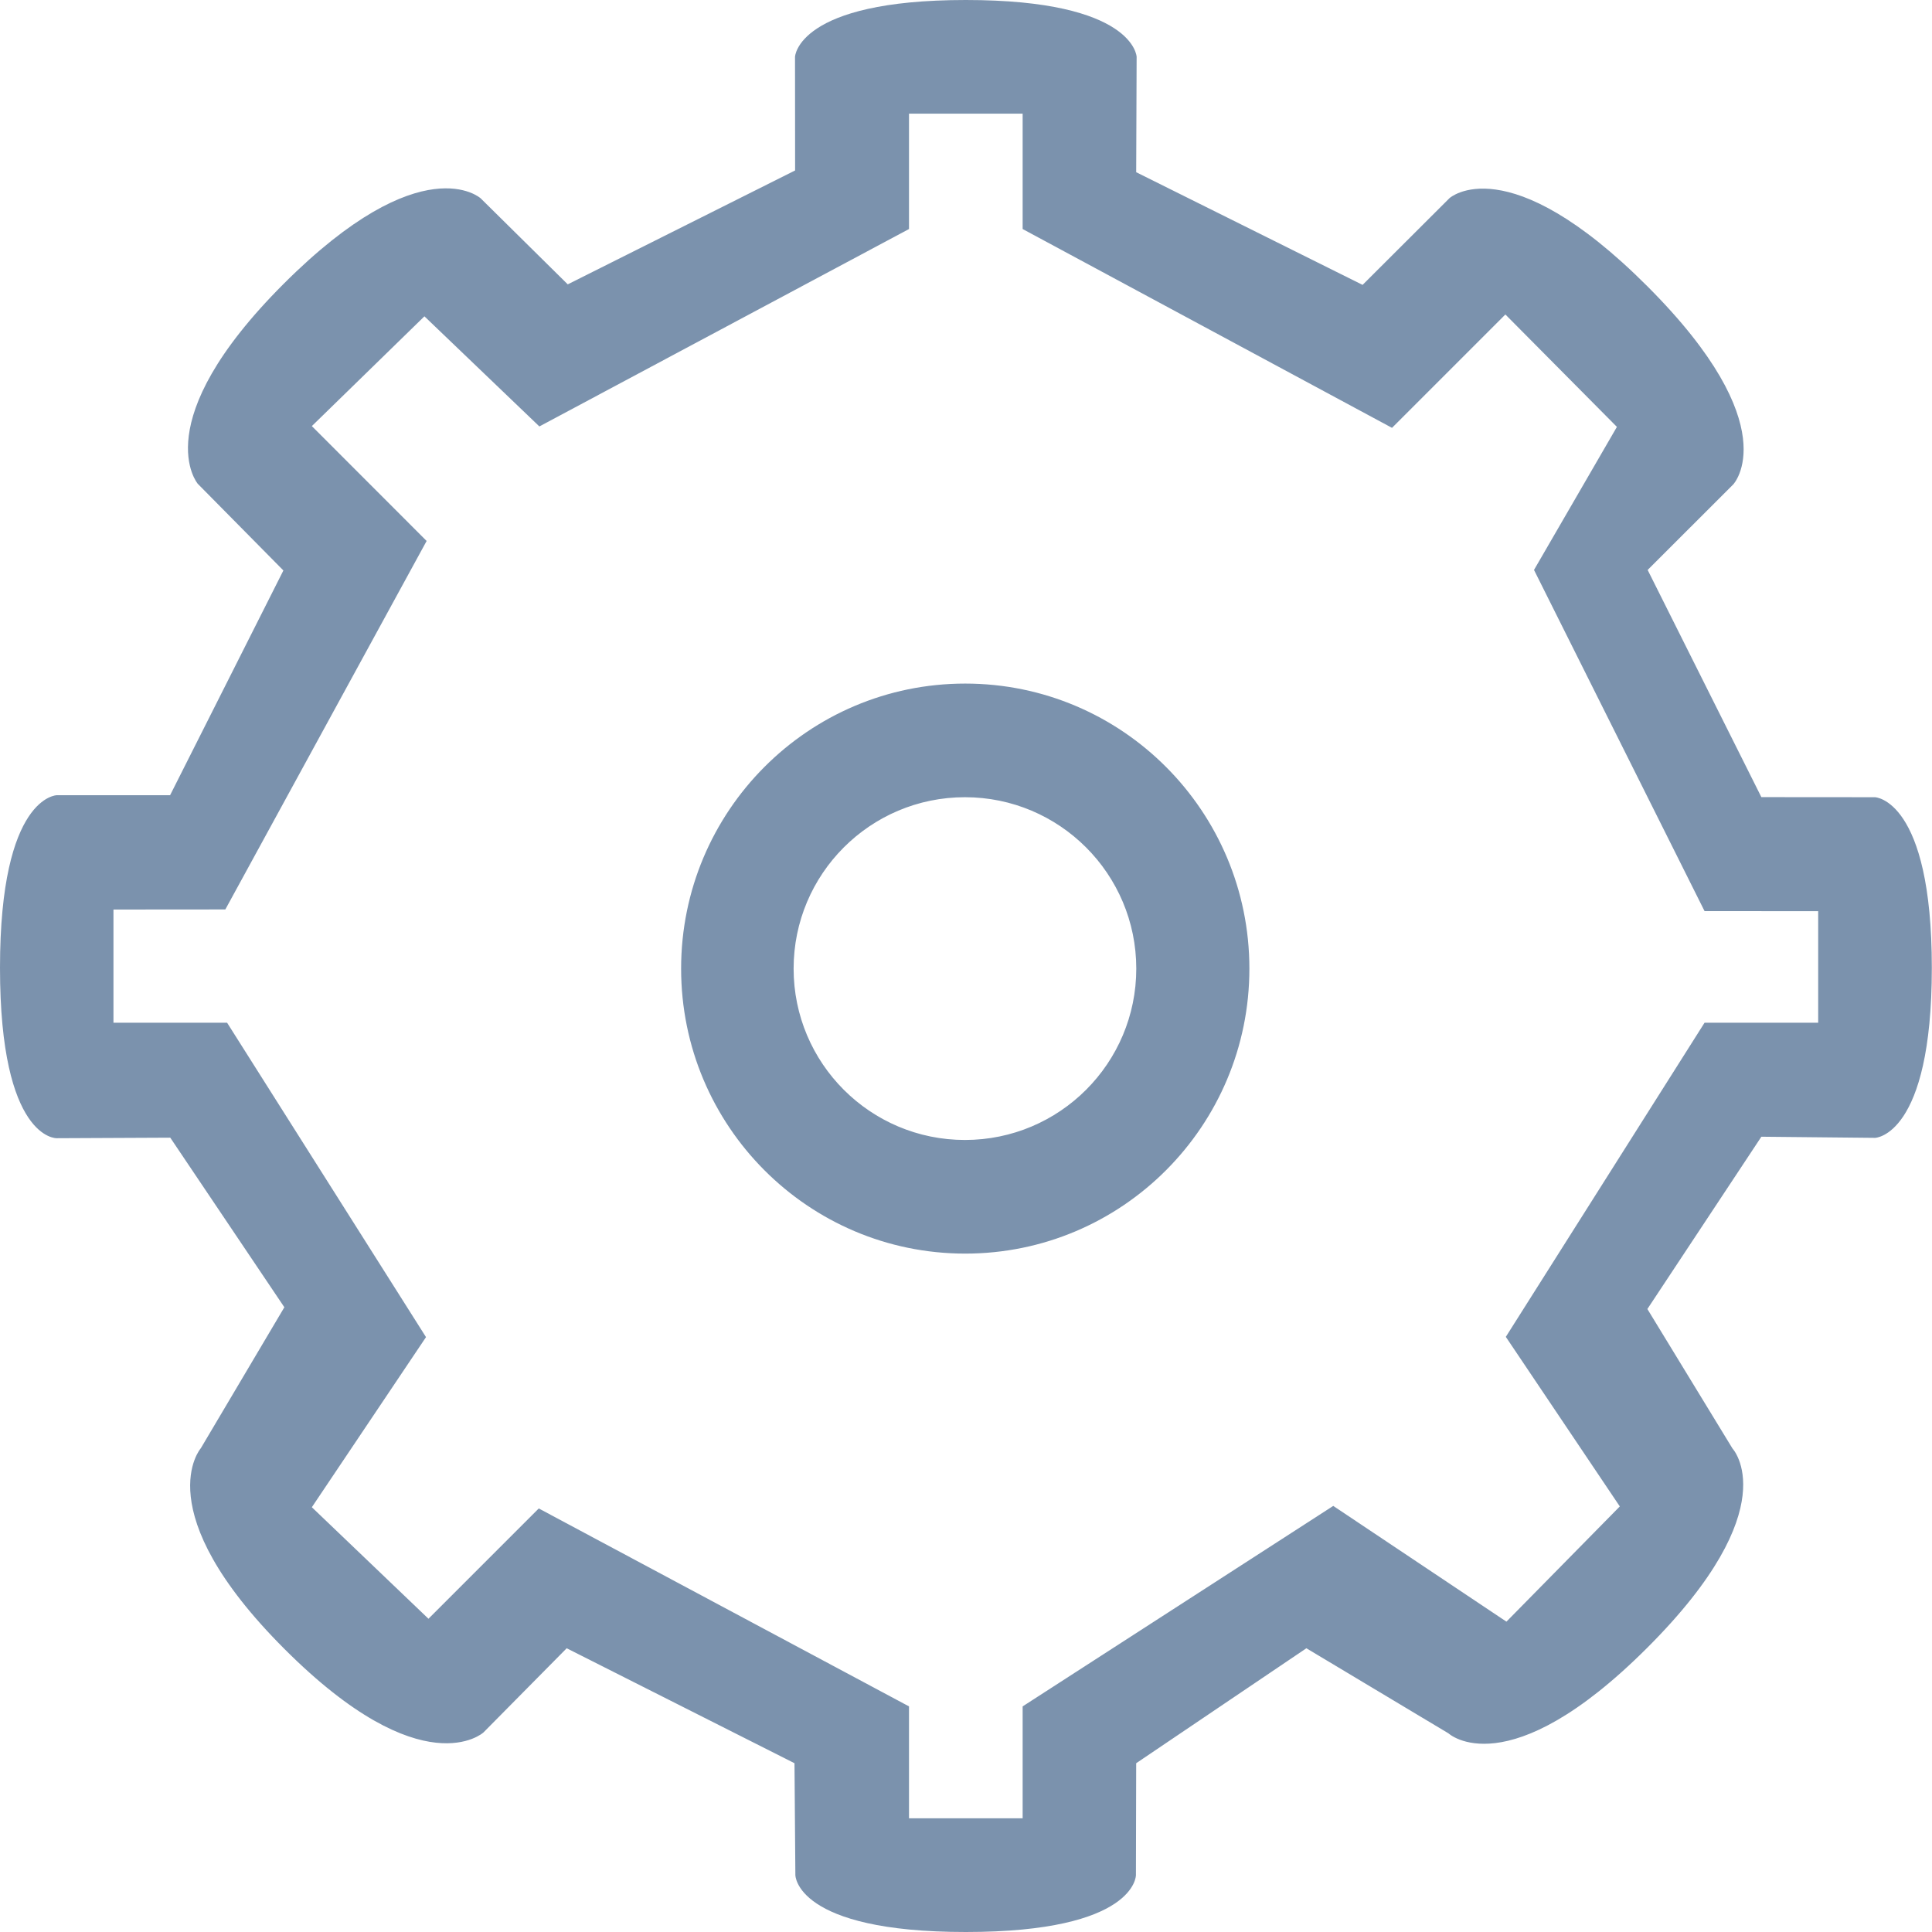
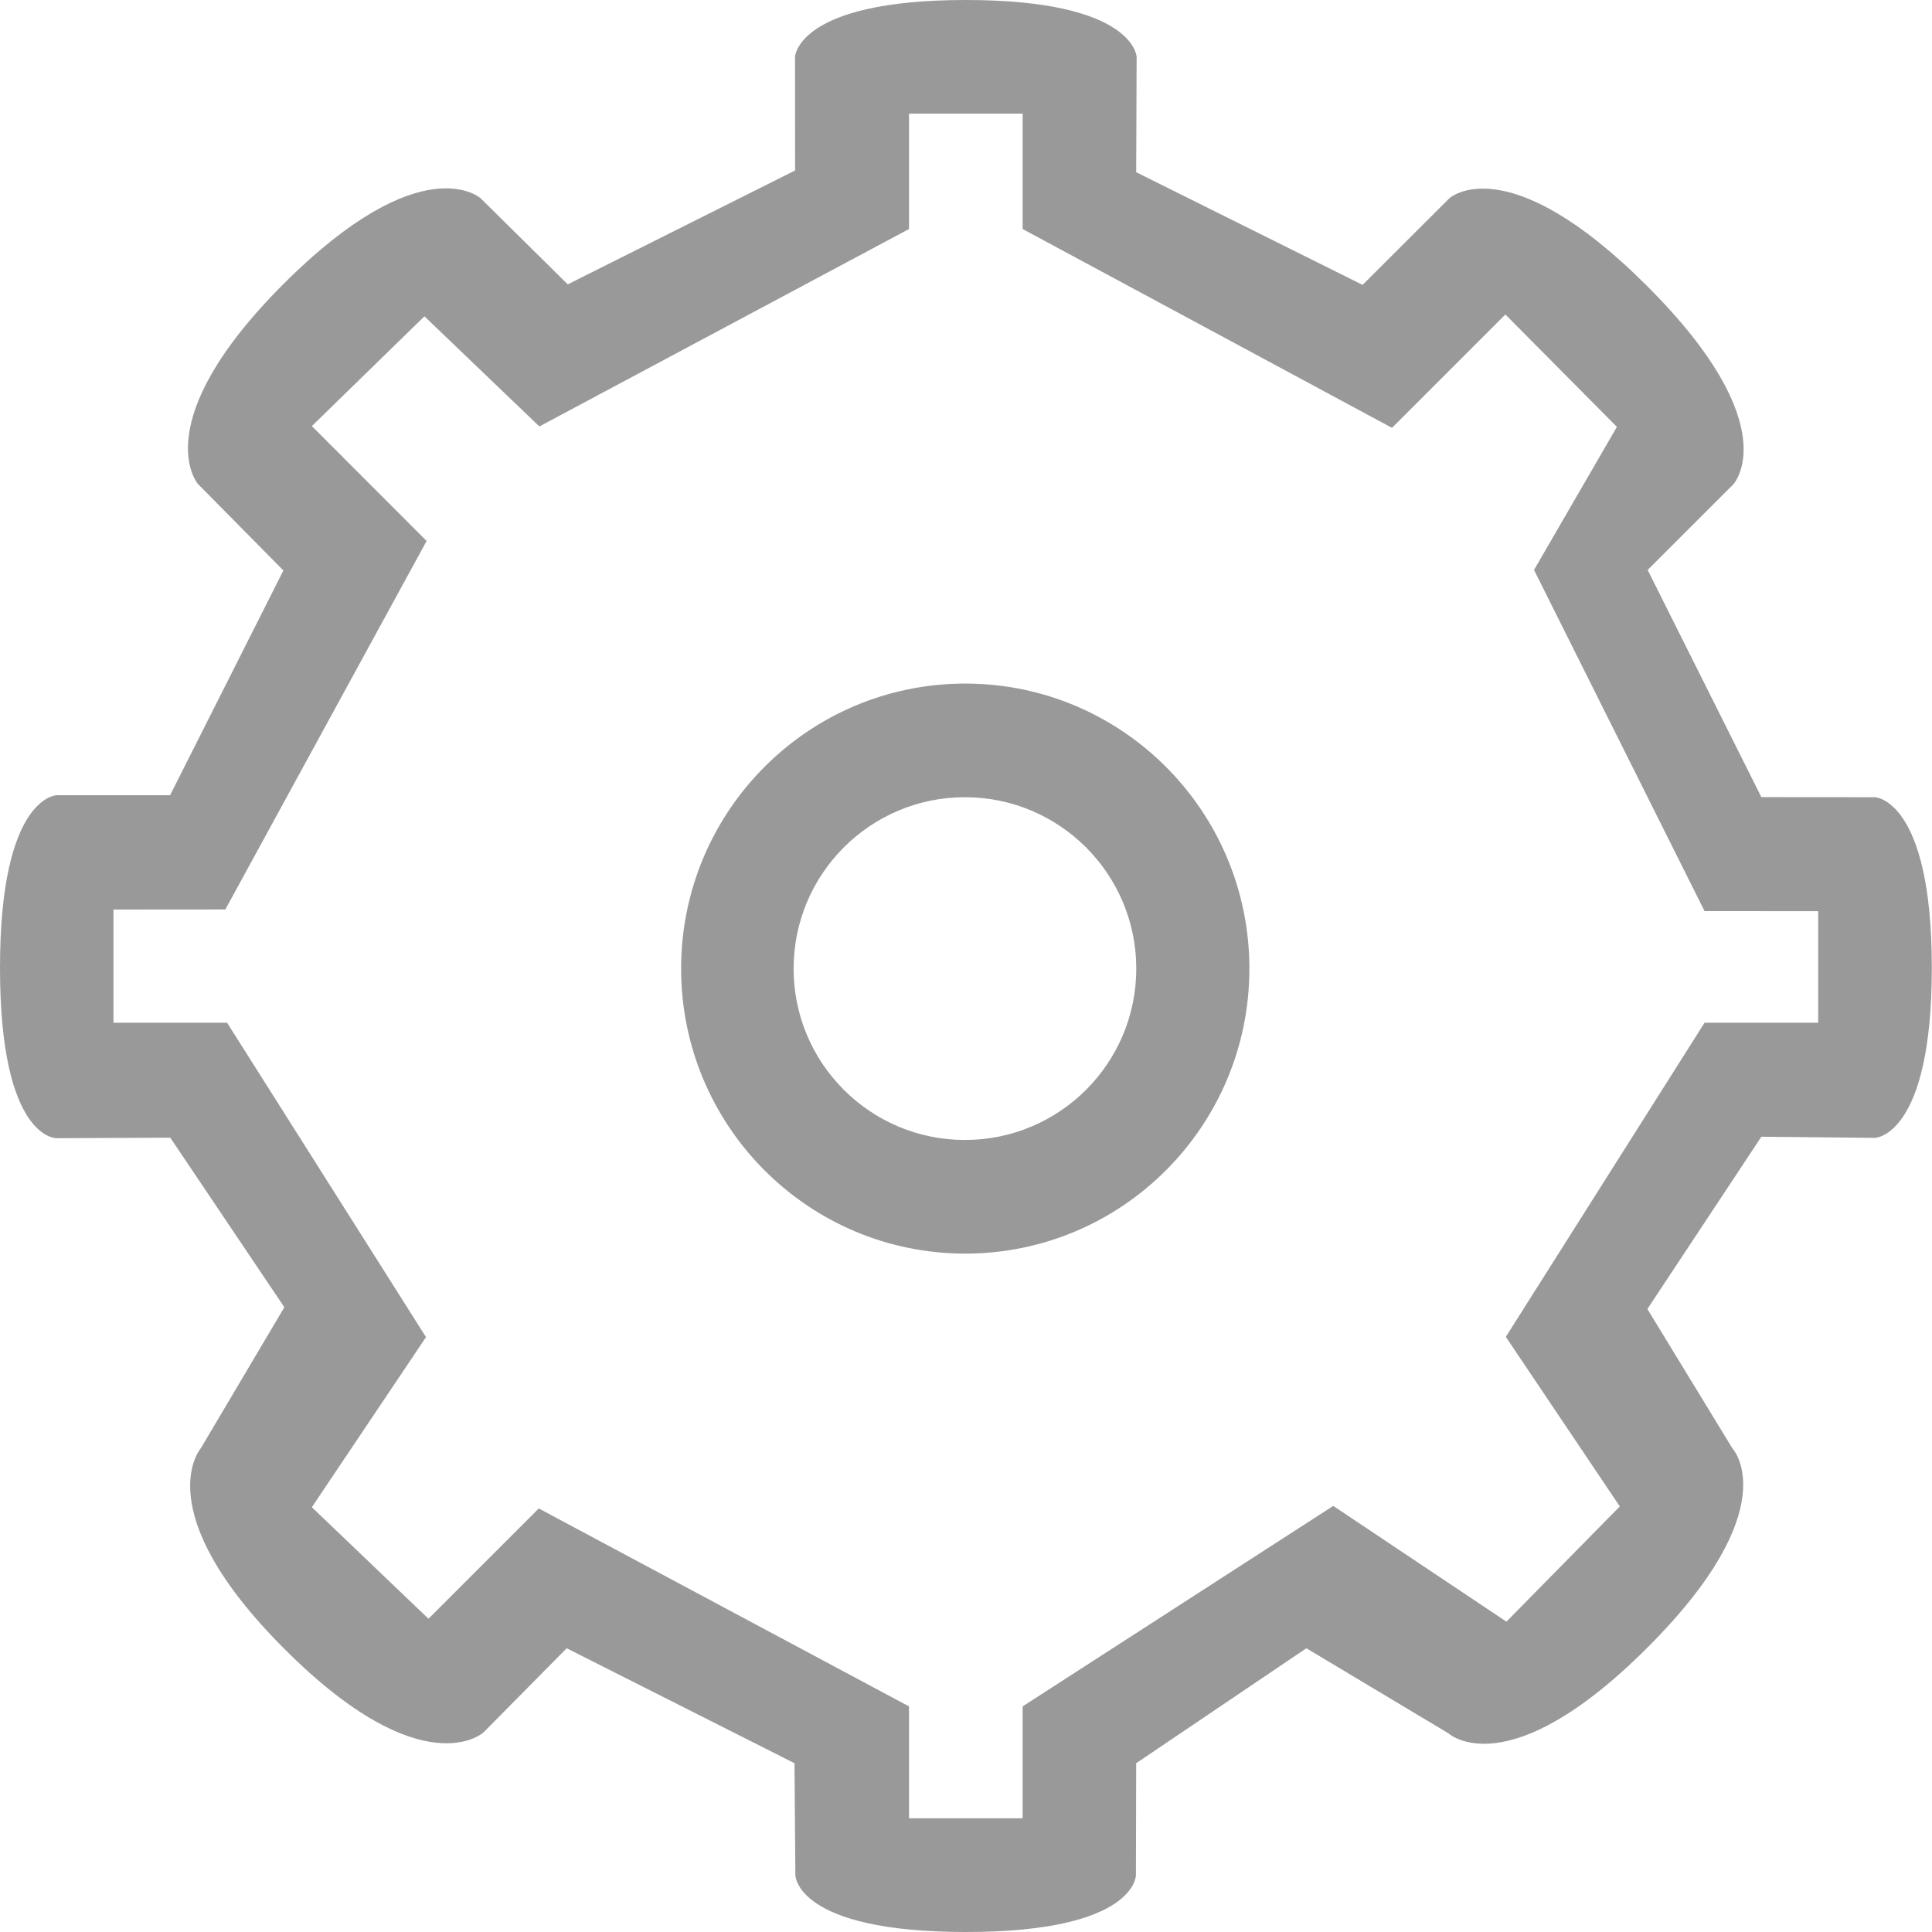
<svg xmlns="http://www.w3.org/2000/svg" width="22" height="22" viewBox="0 0 22 22" fill="none">
-   <path d="M10.991 7.784C9.204 7.784 7.756 9.237 7.756 11.03C7.756 12.822 9.204 14.275 10.991 14.275C12.778 14.275 14.227 12.822 14.227 11.03C14.227 9.237 12.778 7.784 10.991 7.784ZM10.988 12.981C9.91 12.981 9.037 12.107 9.037 11.03C9.037 9.952 9.91 9.078 10.988 9.078C12.065 9.078 12.939 9.952 12.939 11.03C12.939 12.107 12.066 12.981 10.988 12.981ZM21.351 9.078L20.057 9.077L18.762 6.49L19.737 5.516C19.737 5.516 20.356 4.857 18.758 3.259C17.161 1.662 16.506 2.256 16.506 2.256L15.516 3.244L12.938 1.961L12.943 0.647C12.943 0.647 12.919 0 10.998 0C9.077 0 9.053 0.647 9.053 0.647L9.054 1.941L6.465 3.238L5.473 2.258C5.473 2.258 4.808 1.655 3.23 3.232C1.653 4.809 2.252 5.509 2.252 5.509L3.227 6.496L1.937 9.055L0.649 9.055C0.649 9.055 0 9.058 0 11.02C0 12.981 0.645 12.961 0.645 12.961L1.939 12.955L3.238 14.886L2.287 16.491C2.287 16.491 1.663 17.201 3.24 18.778C4.817 20.355 5.505 19.728 5.505 19.728L6.453 18.769L9.047 20.078L9.057 21.352C9.057 21.352 9.057 22 10.998 22C12.939 22 12.935 21.353 12.935 21.353L12.938 20.078L14.876 18.769L16.494 19.738C16.494 19.738 17.162 20.359 18.76 18.761C20.357 17.164 19.728 16.494 19.728 16.494L18.759 14.906L20.057 12.944L21.352 12.957C21.352 12.957 21.998 12.941 21.998 11.02C21.998 9.099 21.351 9.078 21.351 9.078ZM19.41 11.646L17.147 15.223L18.445 17.154L17.154 18.466L15.182 17.148L11.645 19.431V20.705H10.351V19.431L6.135 17.177L4.879 18.433L3.551 17.163L4.851 15.226L2.586 11.646H1.292V10.357L2.566 10.356L4.858 6.16L3.551 4.852L4.833 3.602L6.142 4.856L10.351 2.608V1.294H11.645V2.608L15.851 4.872L17.142 3.581L18.412 4.861L17.468 6.49L19.41 10.375L20.704 10.376L20.704 11.646L19.41 11.646Z" fill="#7B92AD" />
+   <path d="M10.991 7.784C9.204 7.784 7.756 9.237 7.756 11.03C7.756 12.822 9.204 14.275 10.991 14.275C12.778 14.275 14.227 12.822 14.227 11.03C14.227 9.237 12.778 7.784 10.991 7.784ZM10.988 12.981C9.91 12.981 9.037 12.107 9.037 11.03C9.037 9.952 9.91 9.078 10.988 9.078C12.065 9.078 12.939 9.952 12.939 11.03C12.939 12.107 12.066 12.981 10.988 12.981ZM21.351 9.078L20.057 9.077L18.762 6.49L19.737 5.516C19.737 5.516 20.356 4.857 18.758 3.259C17.161 1.662 16.506 2.256 16.506 2.256L15.516 3.244L12.938 1.961L12.943 0.647C12.943 0.647 12.919 0 10.998 0C9.077 0 9.053 0.647 9.053 0.647L9.054 1.941L6.465 3.238L5.473 2.258C5.473 2.258 4.808 1.655 3.23 3.232C1.653 4.809 2.252 5.509 2.252 5.509L3.227 6.496L1.937 9.055L0.649 9.055C0.649 9.055 0 9.058 0 11.02C0 12.981 0.645 12.961 0.645 12.961L1.939 12.955L3.238 14.886L2.287 16.491C2.287 16.491 1.663 17.201 3.24 18.778C4.817 20.355 5.505 19.728 5.505 19.728L6.453 18.769L9.047 20.078L9.057 21.352C9.057 21.352 9.057 22 10.998 22C12.939 22 12.935 21.353 12.935 21.353L12.938 20.078L14.876 18.769L16.494 19.738C16.494 19.738 17.162 20.359 18.76 18.761C20.357 17.164 19.728 16.494 19.728 16.494L18.759 14.906L20.057 12.944L21.352 12.957C21.352 12.957 21.998 12.941 21.998 11.02C21.998 9.099 21.351 9.078 21.351 9.078ZM19.41 11.646L17.147 15.223L18.445 17.154L17.154 18.466L15.182 17.148L11.645 19.431V20.705H10.351V19.431L6.135 17.177L4.879 18.433L3.551 17.163L4.851 15.226L2.586 11.646H1.292V10.357L2.566 10.356L4.858 6.16L3.551 4.852L4.833 3.602L6.142 4.856L10.351 2.608V1.294H11.645V2.608L15.851 4.872L17.142 3.581L18.412 4.861L17.468 6.49L19.41 10.375L20.704 10.376L20.704 11.646L19.41 11.646Z" fill="#999999" />
</svg>
